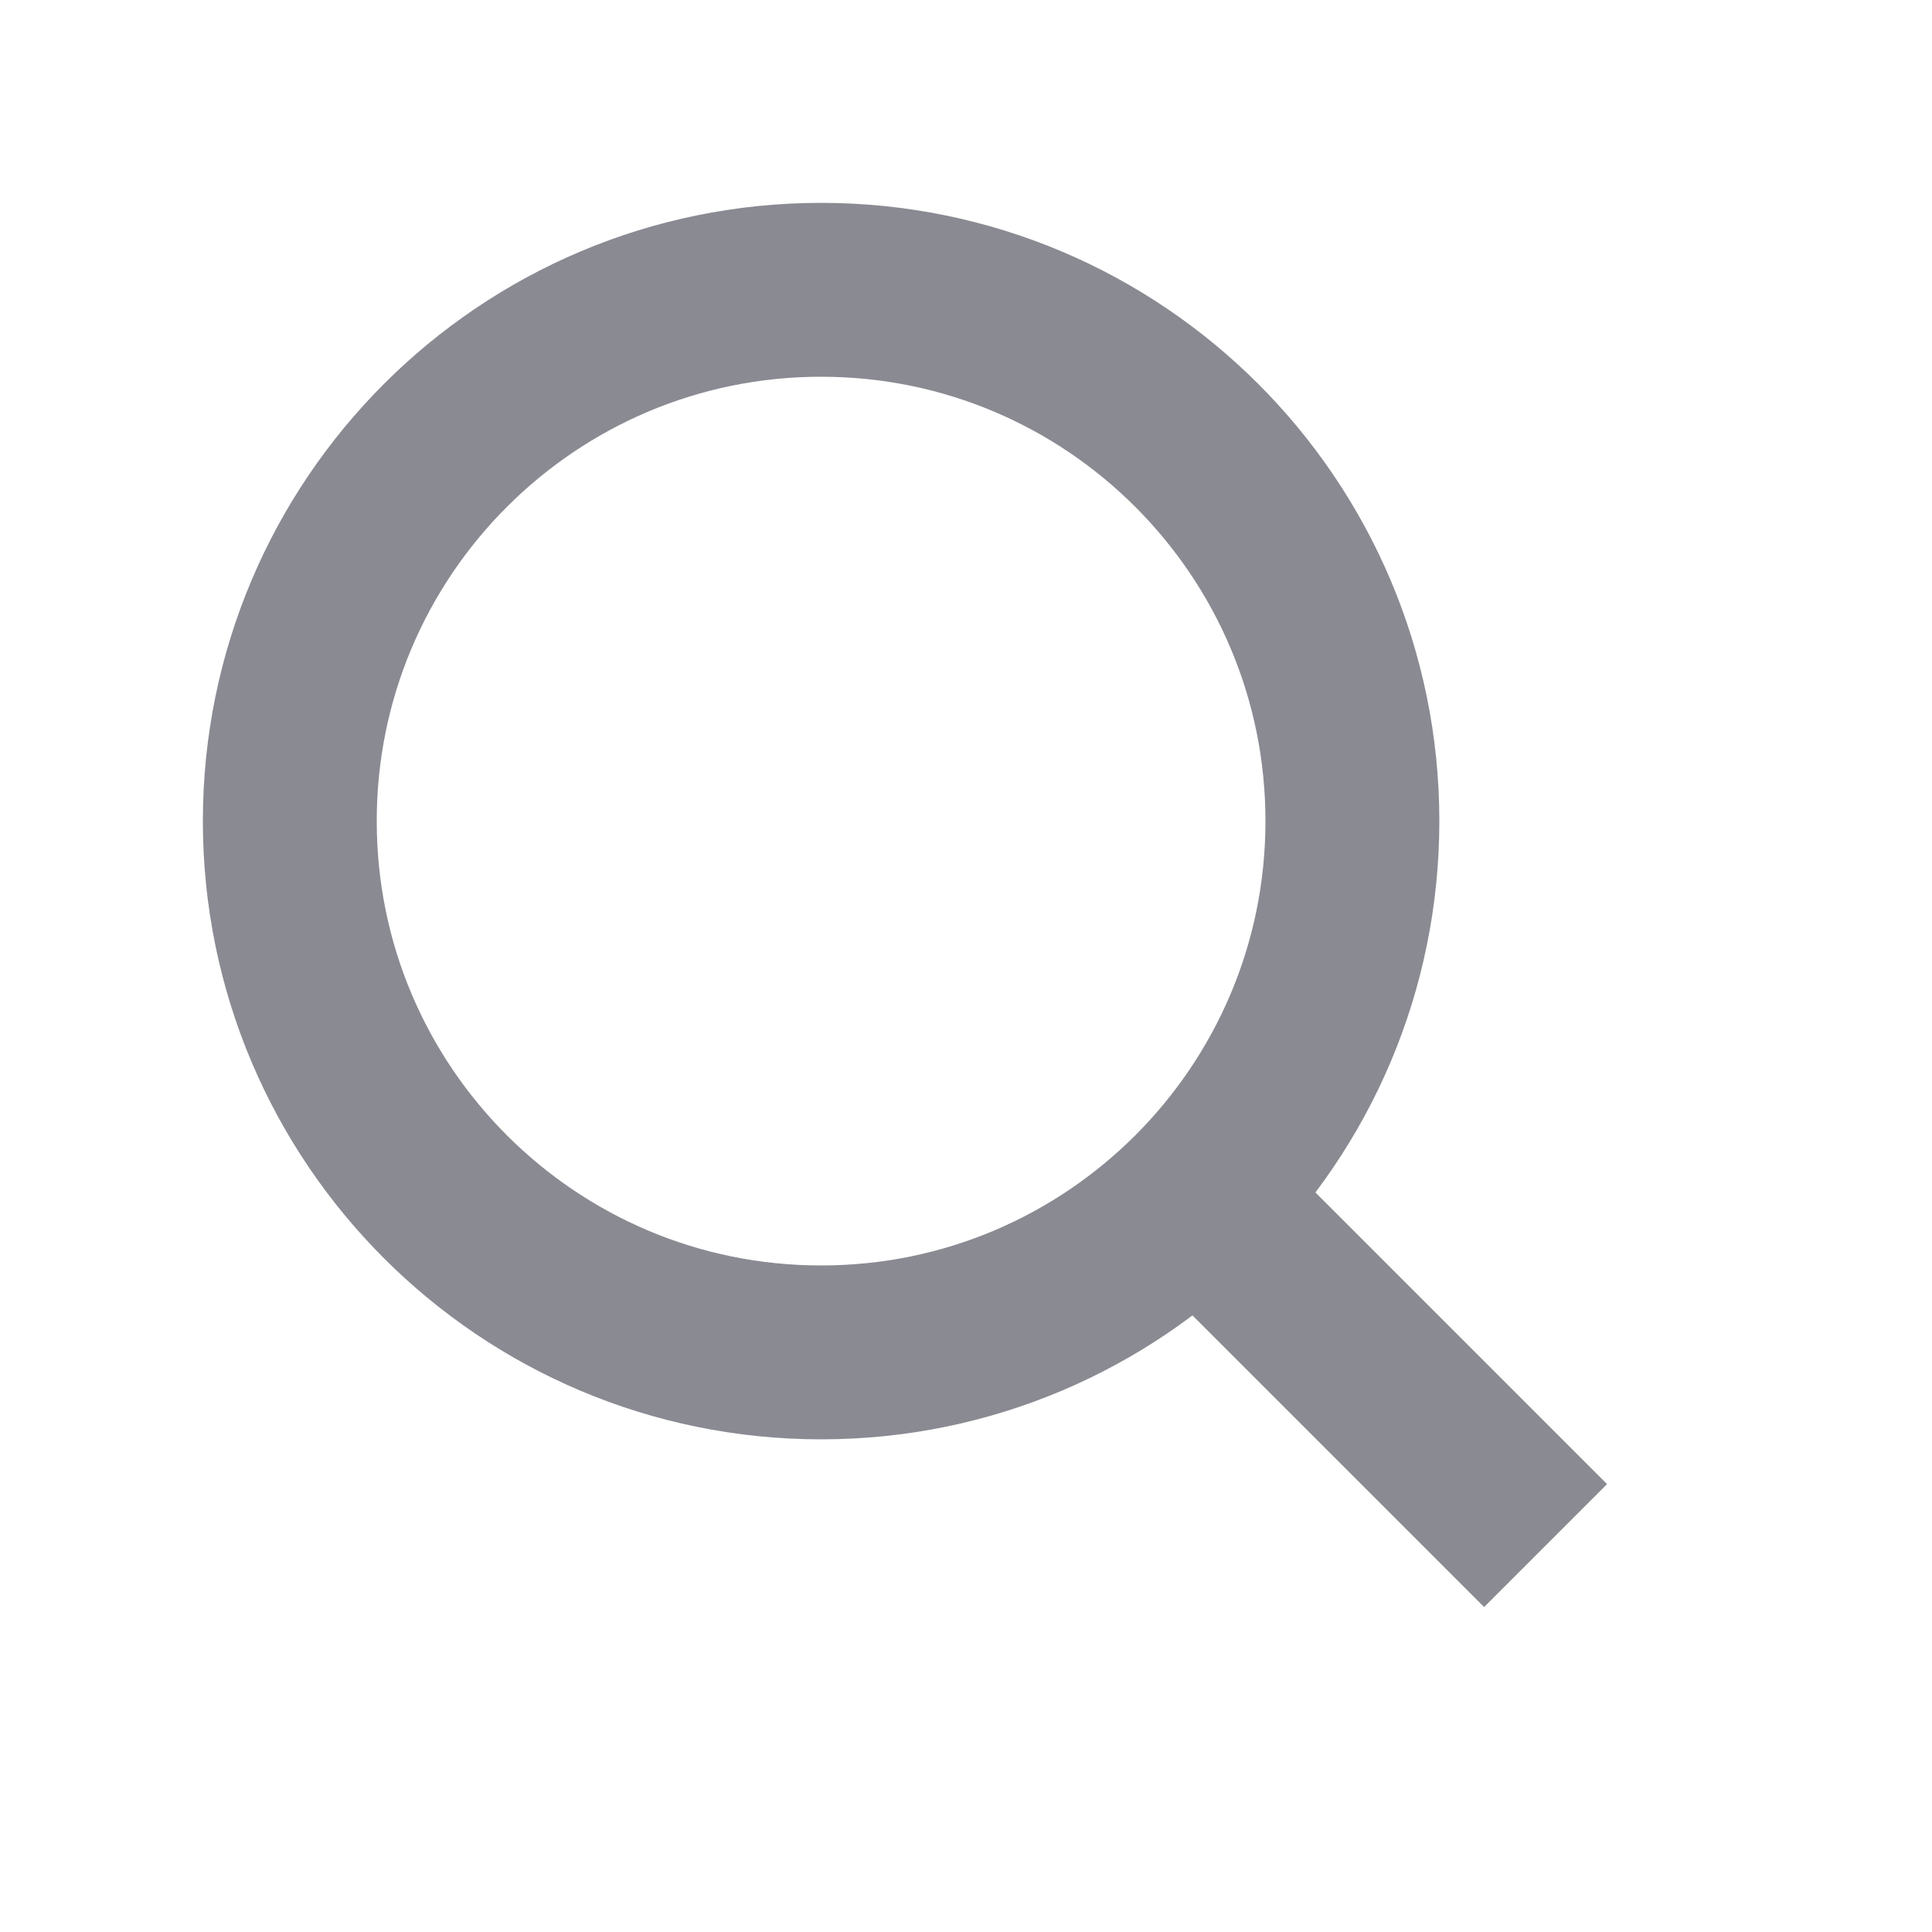
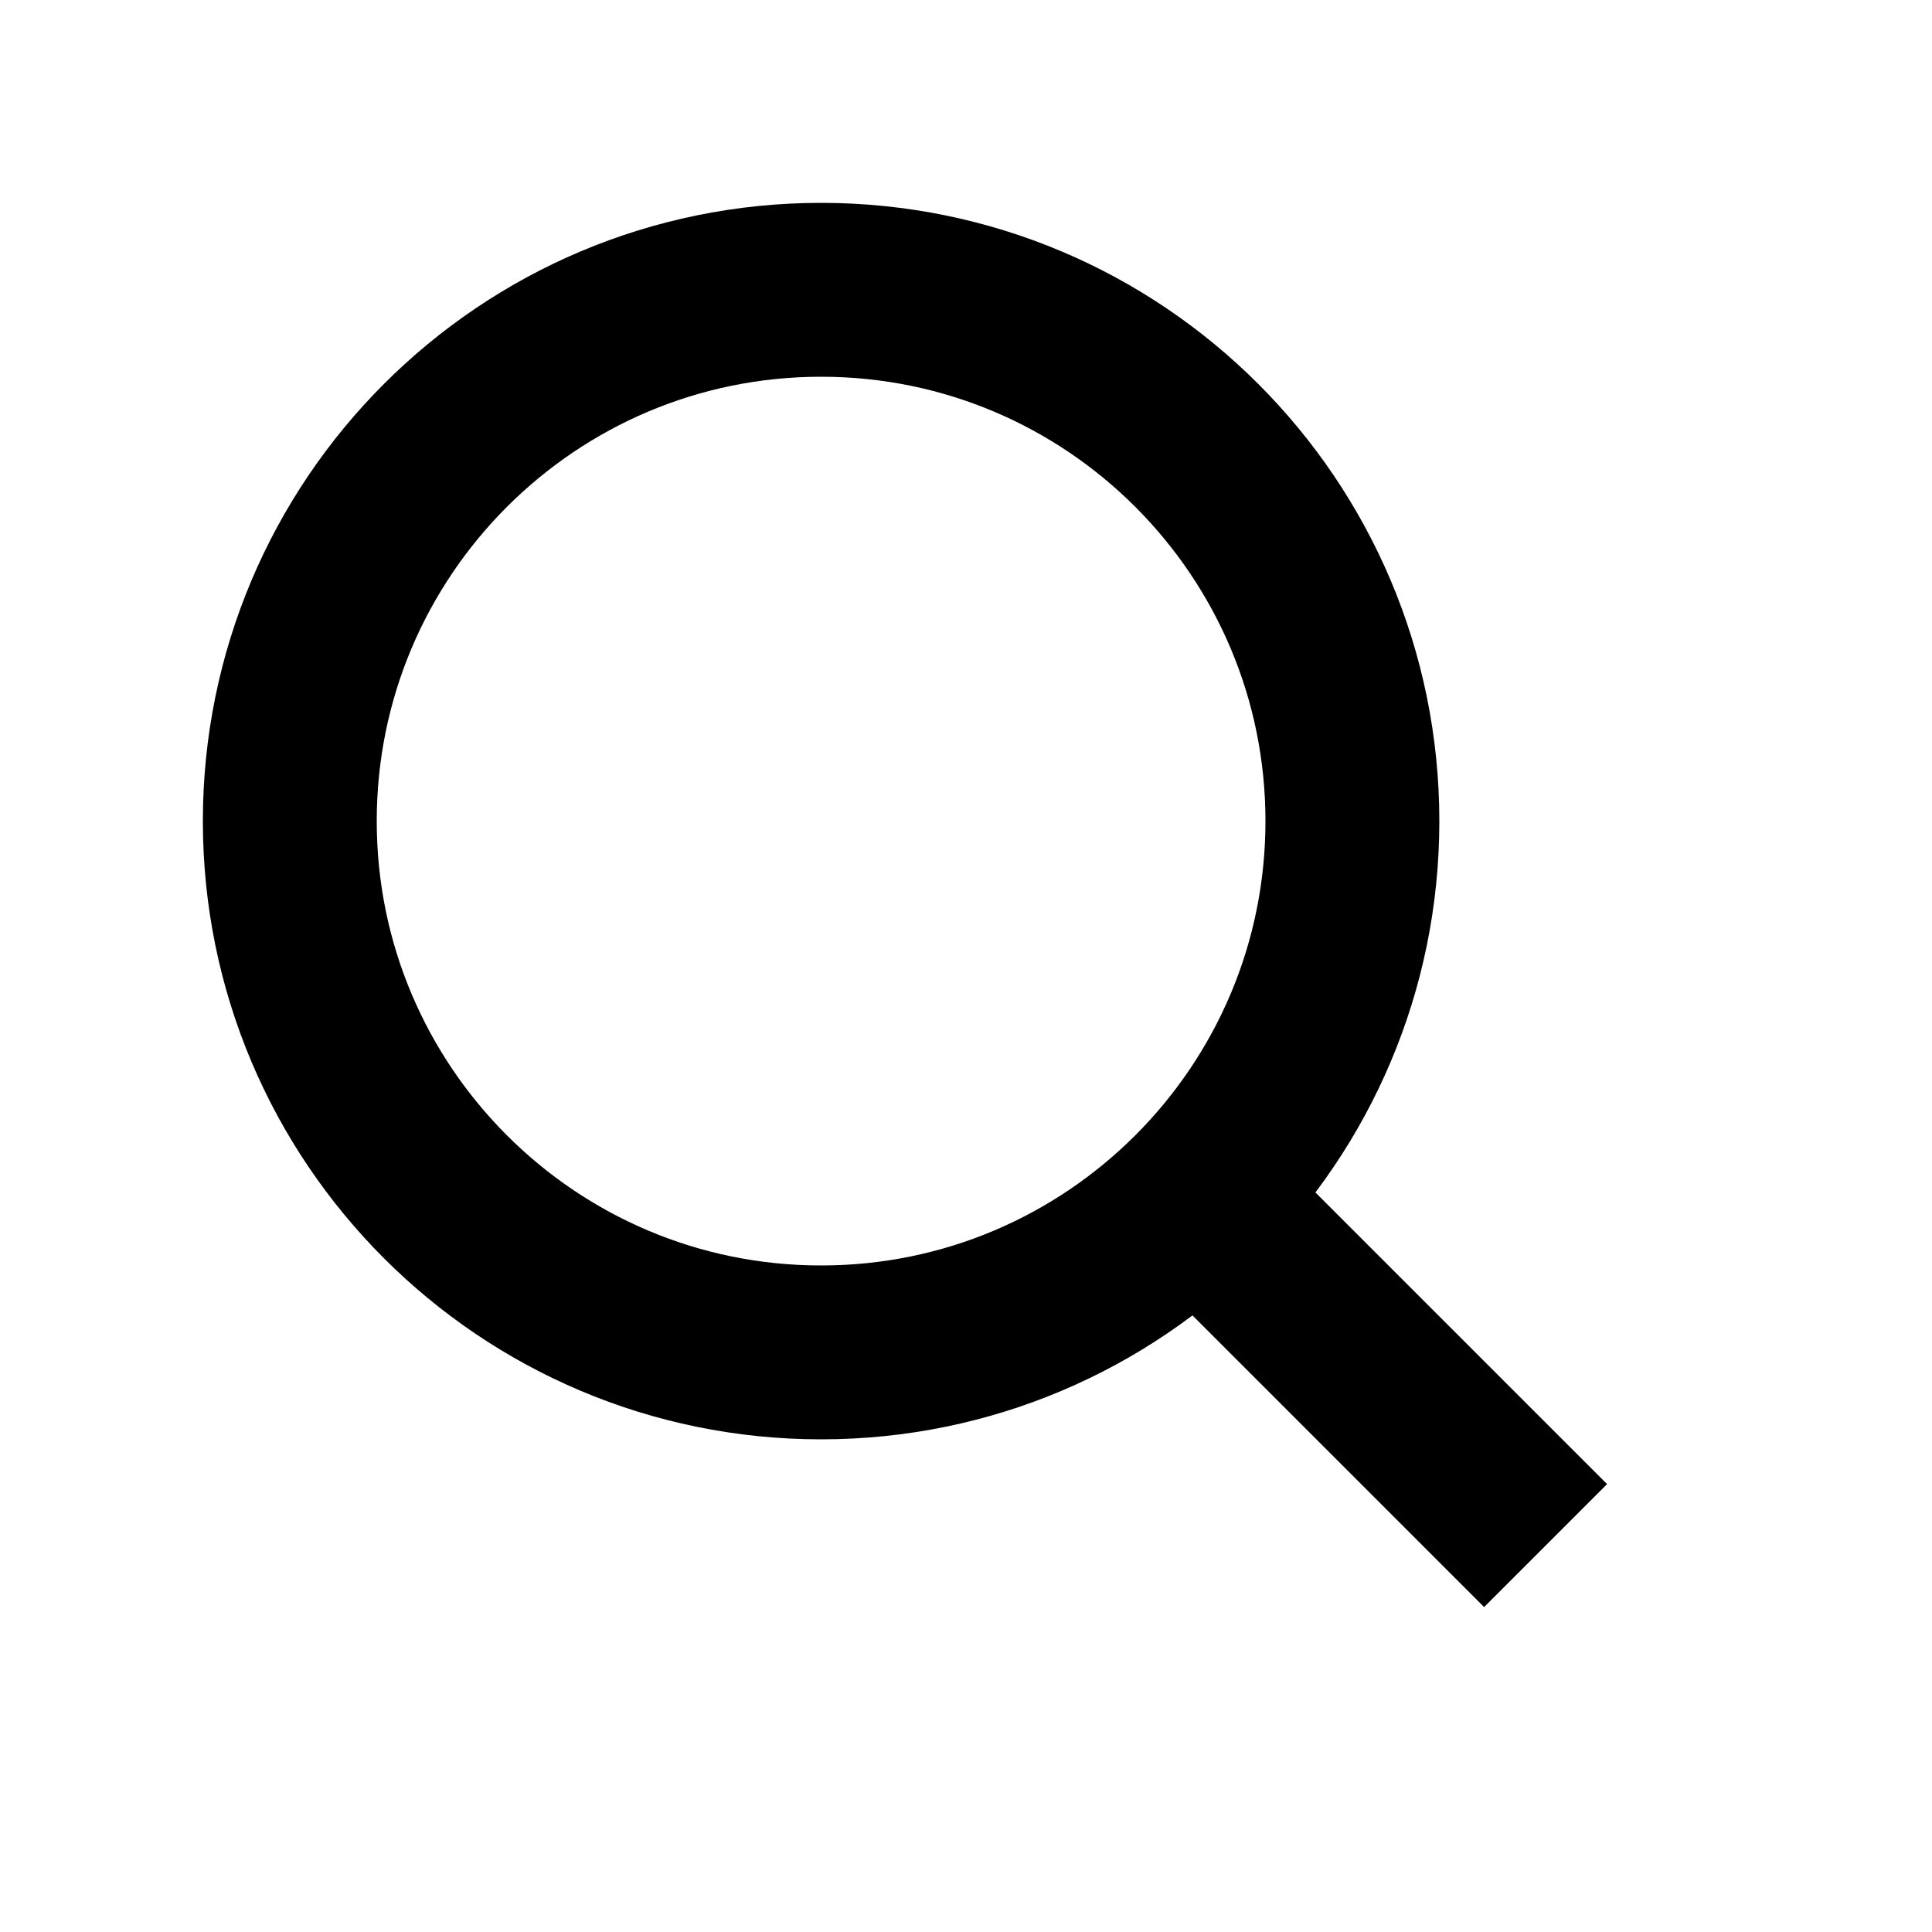
- <svg xmlns="http://www.w3.org/2000/svg" viewBox="0 0 20 20" fill="none" stroke="#8A8A93" stroke-width="1.8" aria-hidden="true">
+ <svg xmlns="http://www.w3.org/2000/svg" viewBox="0 0 20 20" fill="none" stroke="currentColor" stroke-width="1.8" aria-hidden="true">
  <circle cx="8.5" cy="8.5" r="5.5" />
  <path d="M16 16l-3.5-3.5" />
</svg>
